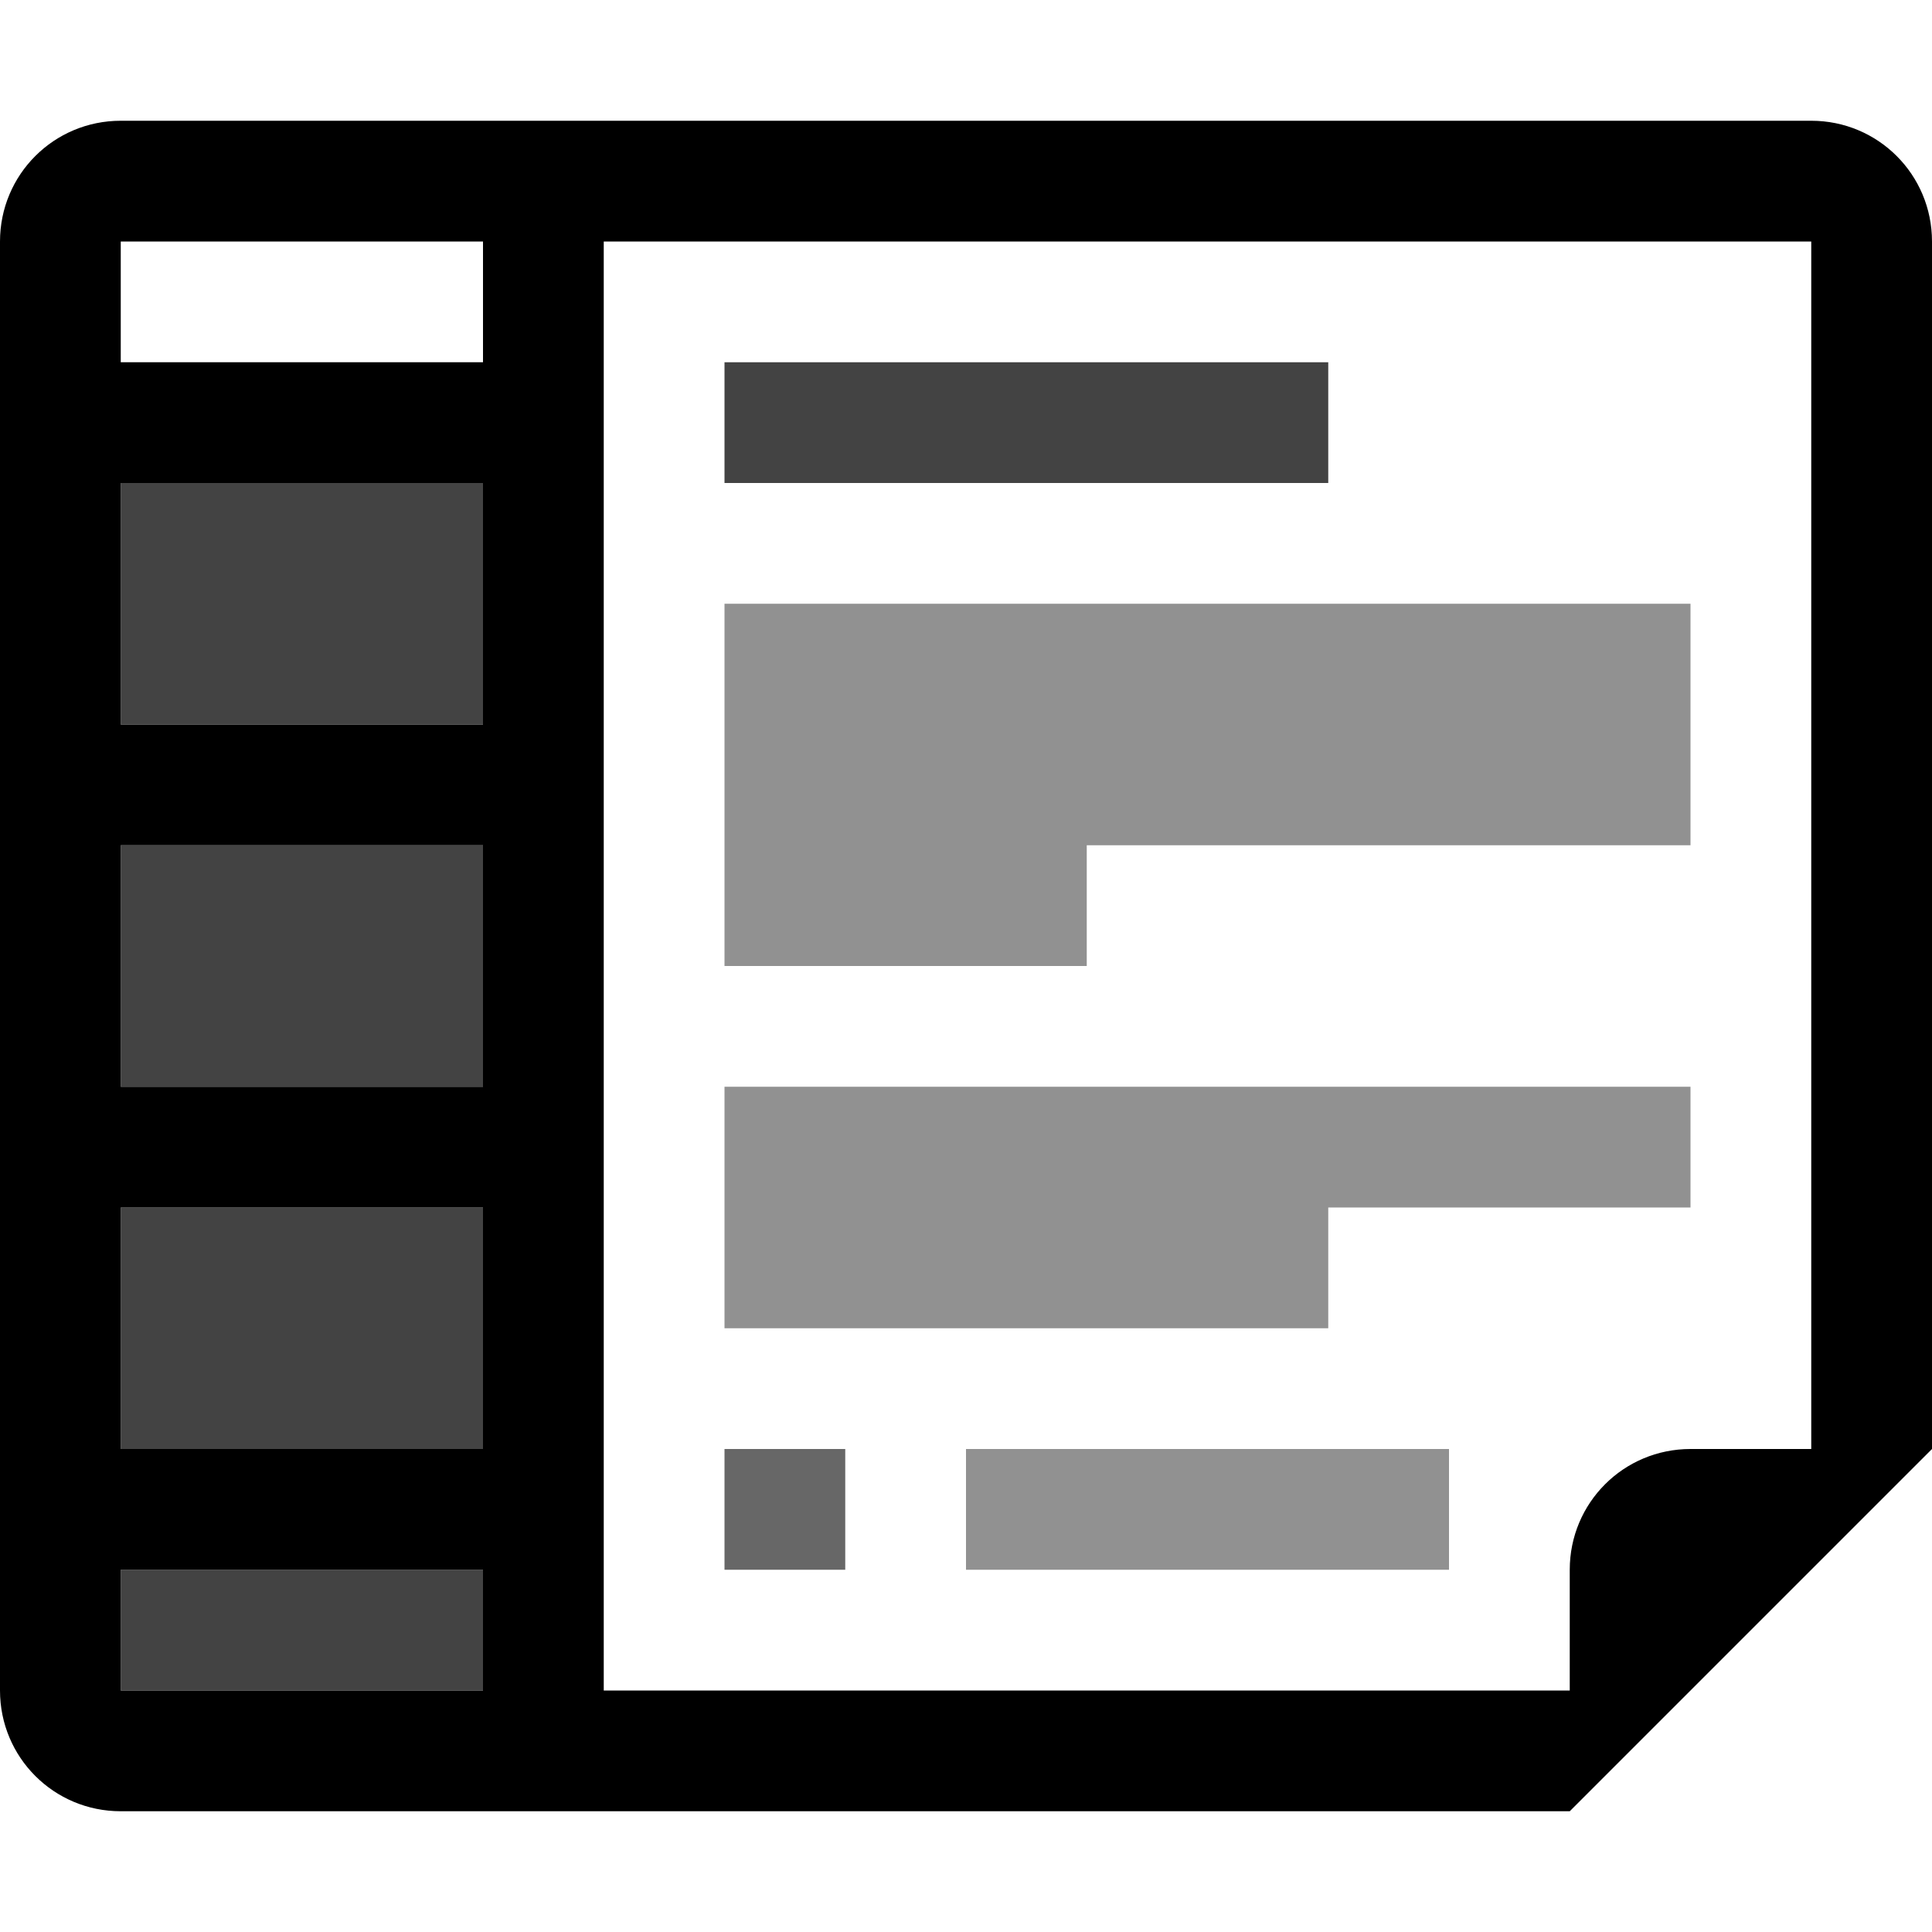
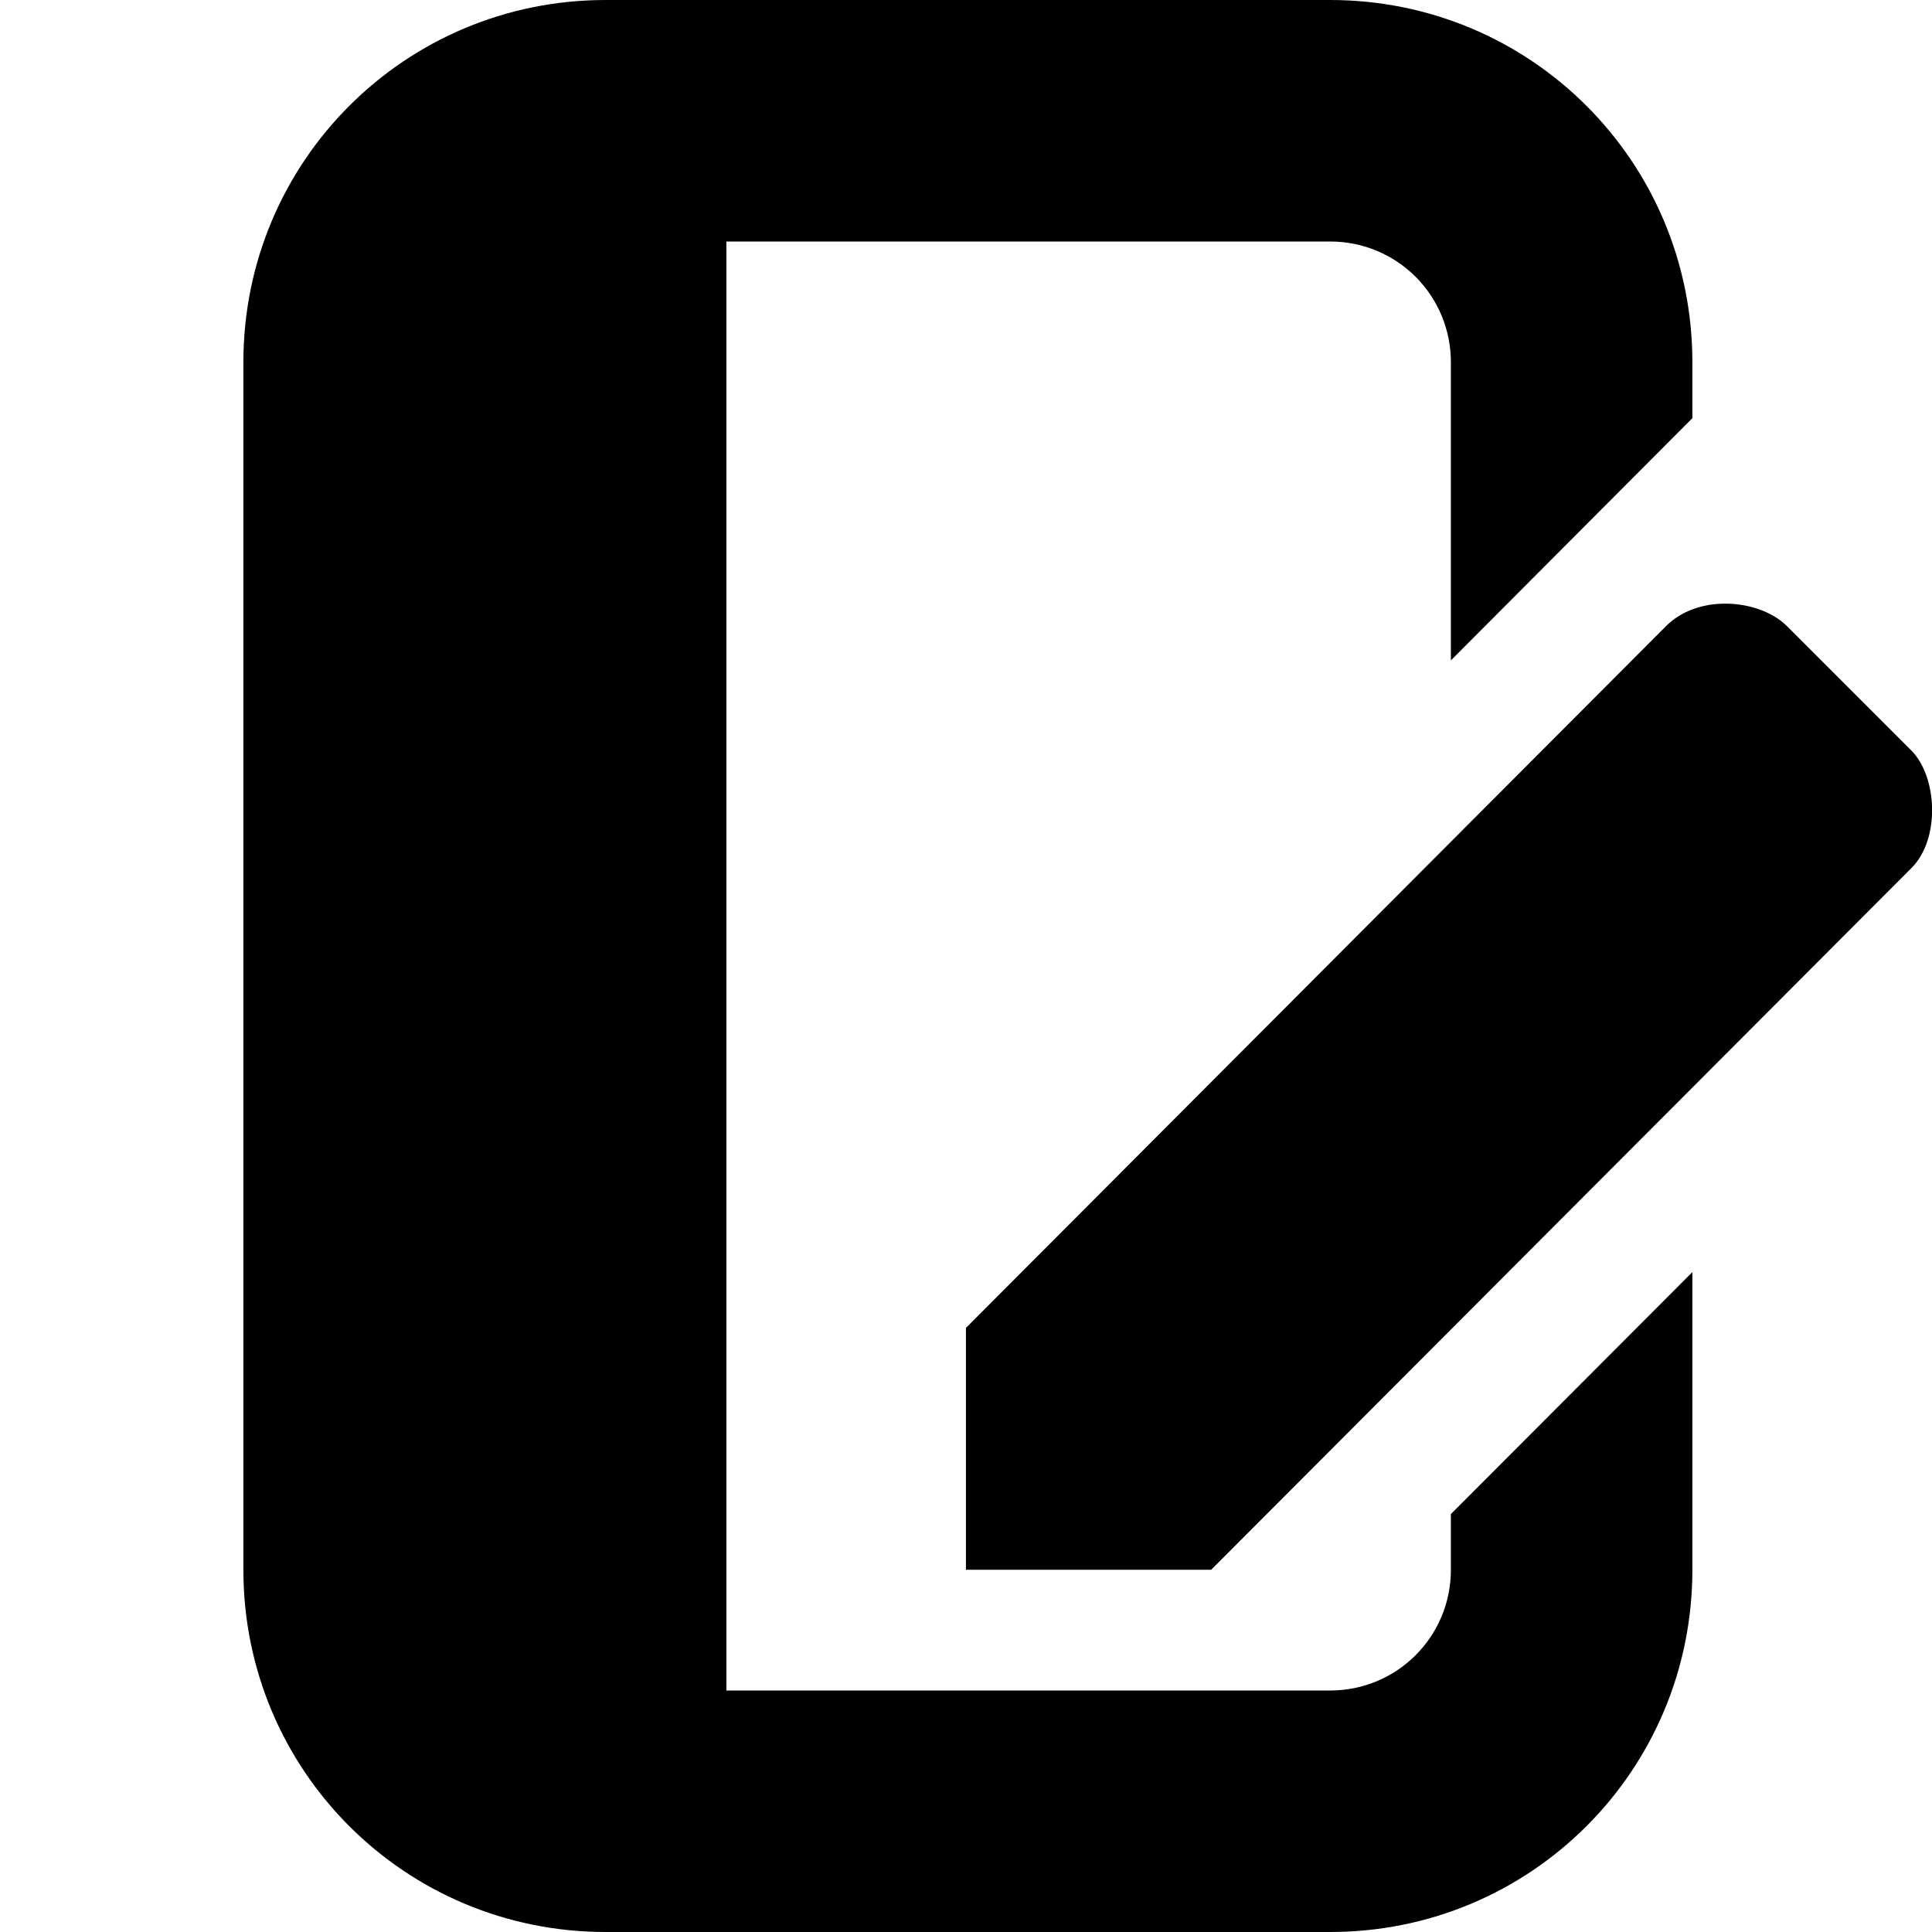
- <svg xmlns="http://www.w3.org/2000/svg" height="16px" viewBox="0 0 16 16" width="16px" version="1.1">
-   <path style="display:inline;fill:#000000;fill-opacity:0.737;stroke-width:1.414;paint-order:markers stroke fill;enable-background:new" d="m 6,3 v 1 h 5 v -1 z m -5,1 v 2 h 3 v -2 z m 0,3 v 2 h 3 v -2 z m 0,3 v 2 h 3 v -2 z m 0,3 v 1 h 3 v -1 z" />
-   <path style="display:inline;fill:#000000;fill-opacity:0.999;stroke:none;stroke-width:1.852;stroke-miterlimit:4;stroke-dasharray:none;stroke-opacity:0.851;paint-order:markers stroke fill;enable-background:new" d="m 1,1 c -0.554,0 -1,0.446 -1,1 v 12 c 0,0.554 0.446,1 1,1 h 12 l 3,-3 v -10 c 0,-0.554 -0.446,-1 -1,-1 z m 0,1 h 3 v 1 H 1 Z m 4,0 h 10 v 10 h -1 c -0.554,0 -1,0.446 -1,1 v 1 H 5 Z m -4,2 h 3 v 2 H 1 Z m 0,3 h 3 v 2 H 1 Z m 0,3 h 3 v 2 H 1 Z m 0,3 h 3 v 1 H 1 Z" />
-   <path style="display:inline;fill:#000000;fill-opacity:0.432;stroke-width:2.309;paint-order:markers stroke fill;enable-background:new" d="m 6,5 v 3 h 3 v -1 h 5 v -2 z m 0,4 v 2 h 5 v -1 h 3 v -1 z m 2,3 v 1 h 4 v -1 z" />
-   <rect style="display:inline;fill:#000000;fill-opacity:0.594;stroke-width:0.577;paint-order:markers stroke fill;enable-background:new" width="1" height="1" x="6" y="12" />
+ <svg xmlns="http://www.w3.org/2000/svg" height="16px" viewBox="0 0 16 16" width="16px" version="1.1" id="svg12">
+   <defs id="defs16" />
+   <g id="g1063" transform="translate(-159.9844,-172)">
+     <path id="path1037" style="display:inline;fill:#000000;fill-opacity:1;stroke-width:1.2;paint-order:markers stroke fill;enable-background:new" d="m 165,0 c -1.662,0 -3,1.338 -3,3 v 10 c 0,1.662 1.338,3 3,3 h 6 c 1.662,0 3,-1.338 3,-3 v -2.465 l -2,2.004 V 13 c 0,0.554 -0.446,1 -1,1 h -5 V 2 h 5 c 0.554,0 1,0.446 1,1 v 2.469 l 2,-2.006 V 3 c 0,-1.662 -1.338,-3 -3,-3 z m 9.234,5 c -0.165,0.007 -0.331,0.064 -0.453,0.186 l -5.797,5.811 V 13 h 2.031 l 5.799,-5.811 c 0.243,-0.243 0.213,-0.759 0,-0.973 l -1.031,-1.031 C 174.66,5.062 174.447,4.99 174.234,5 Z" transform="translate(0,172)" />
+   </g>
</svg>
